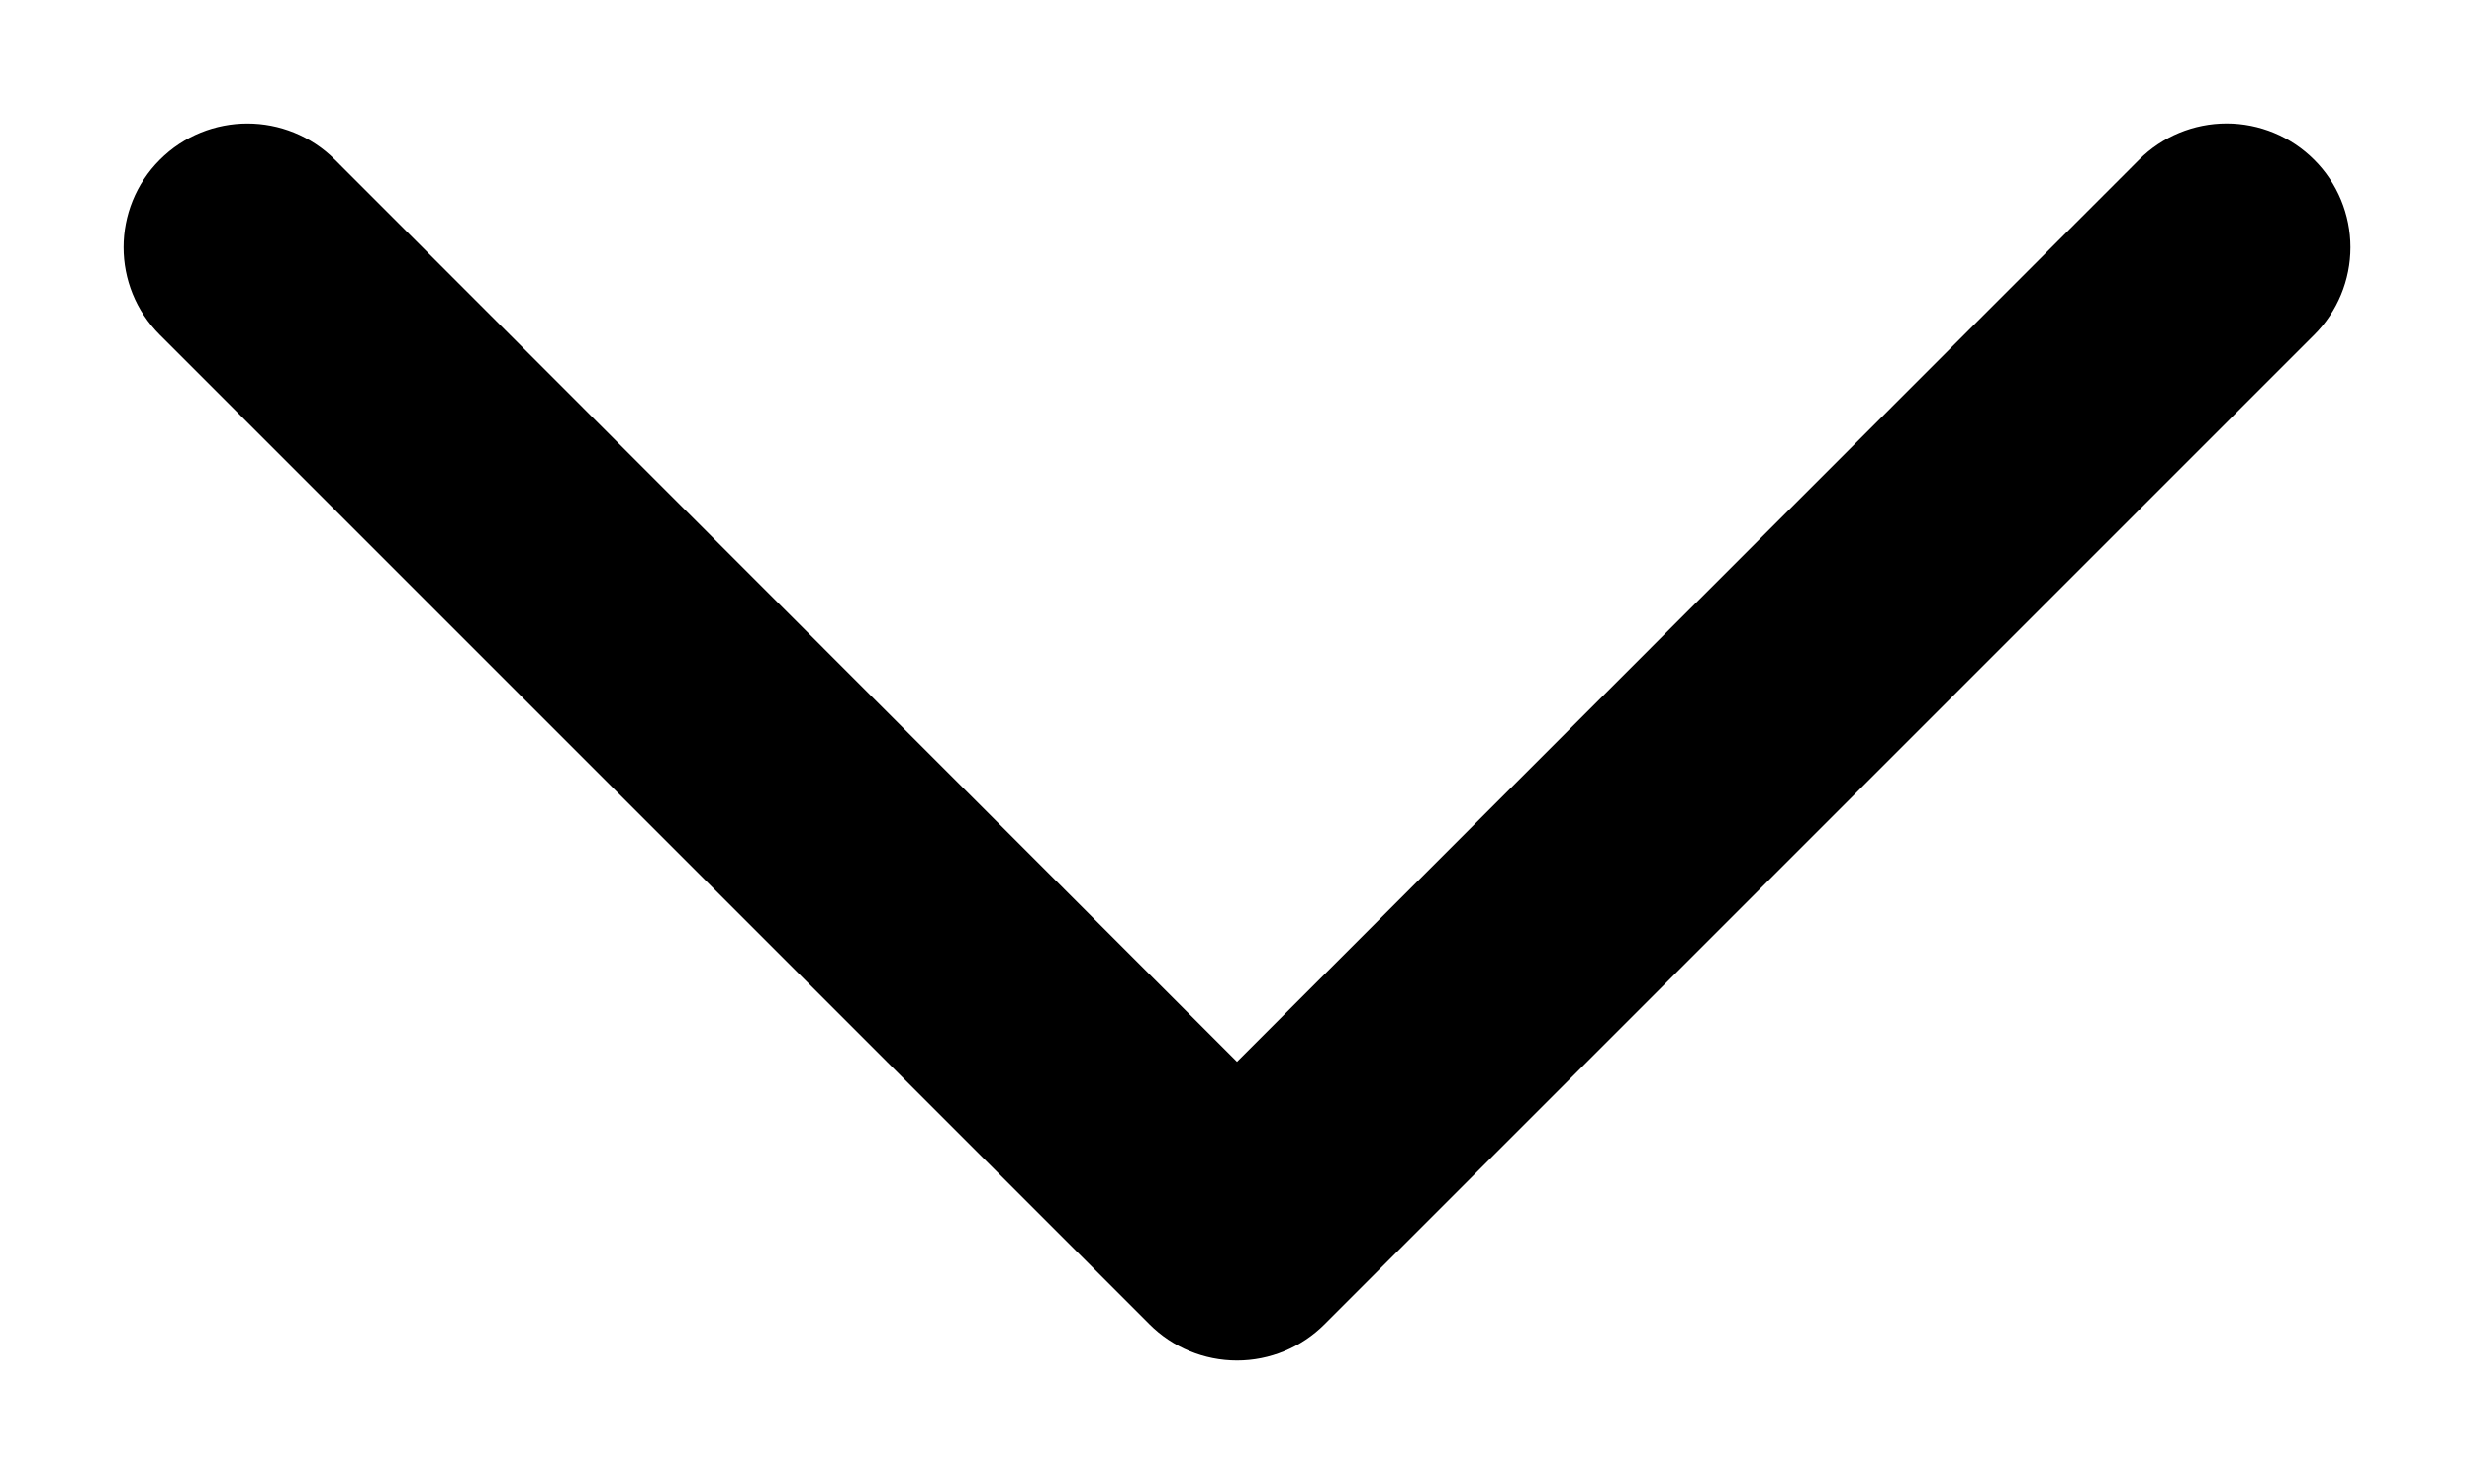
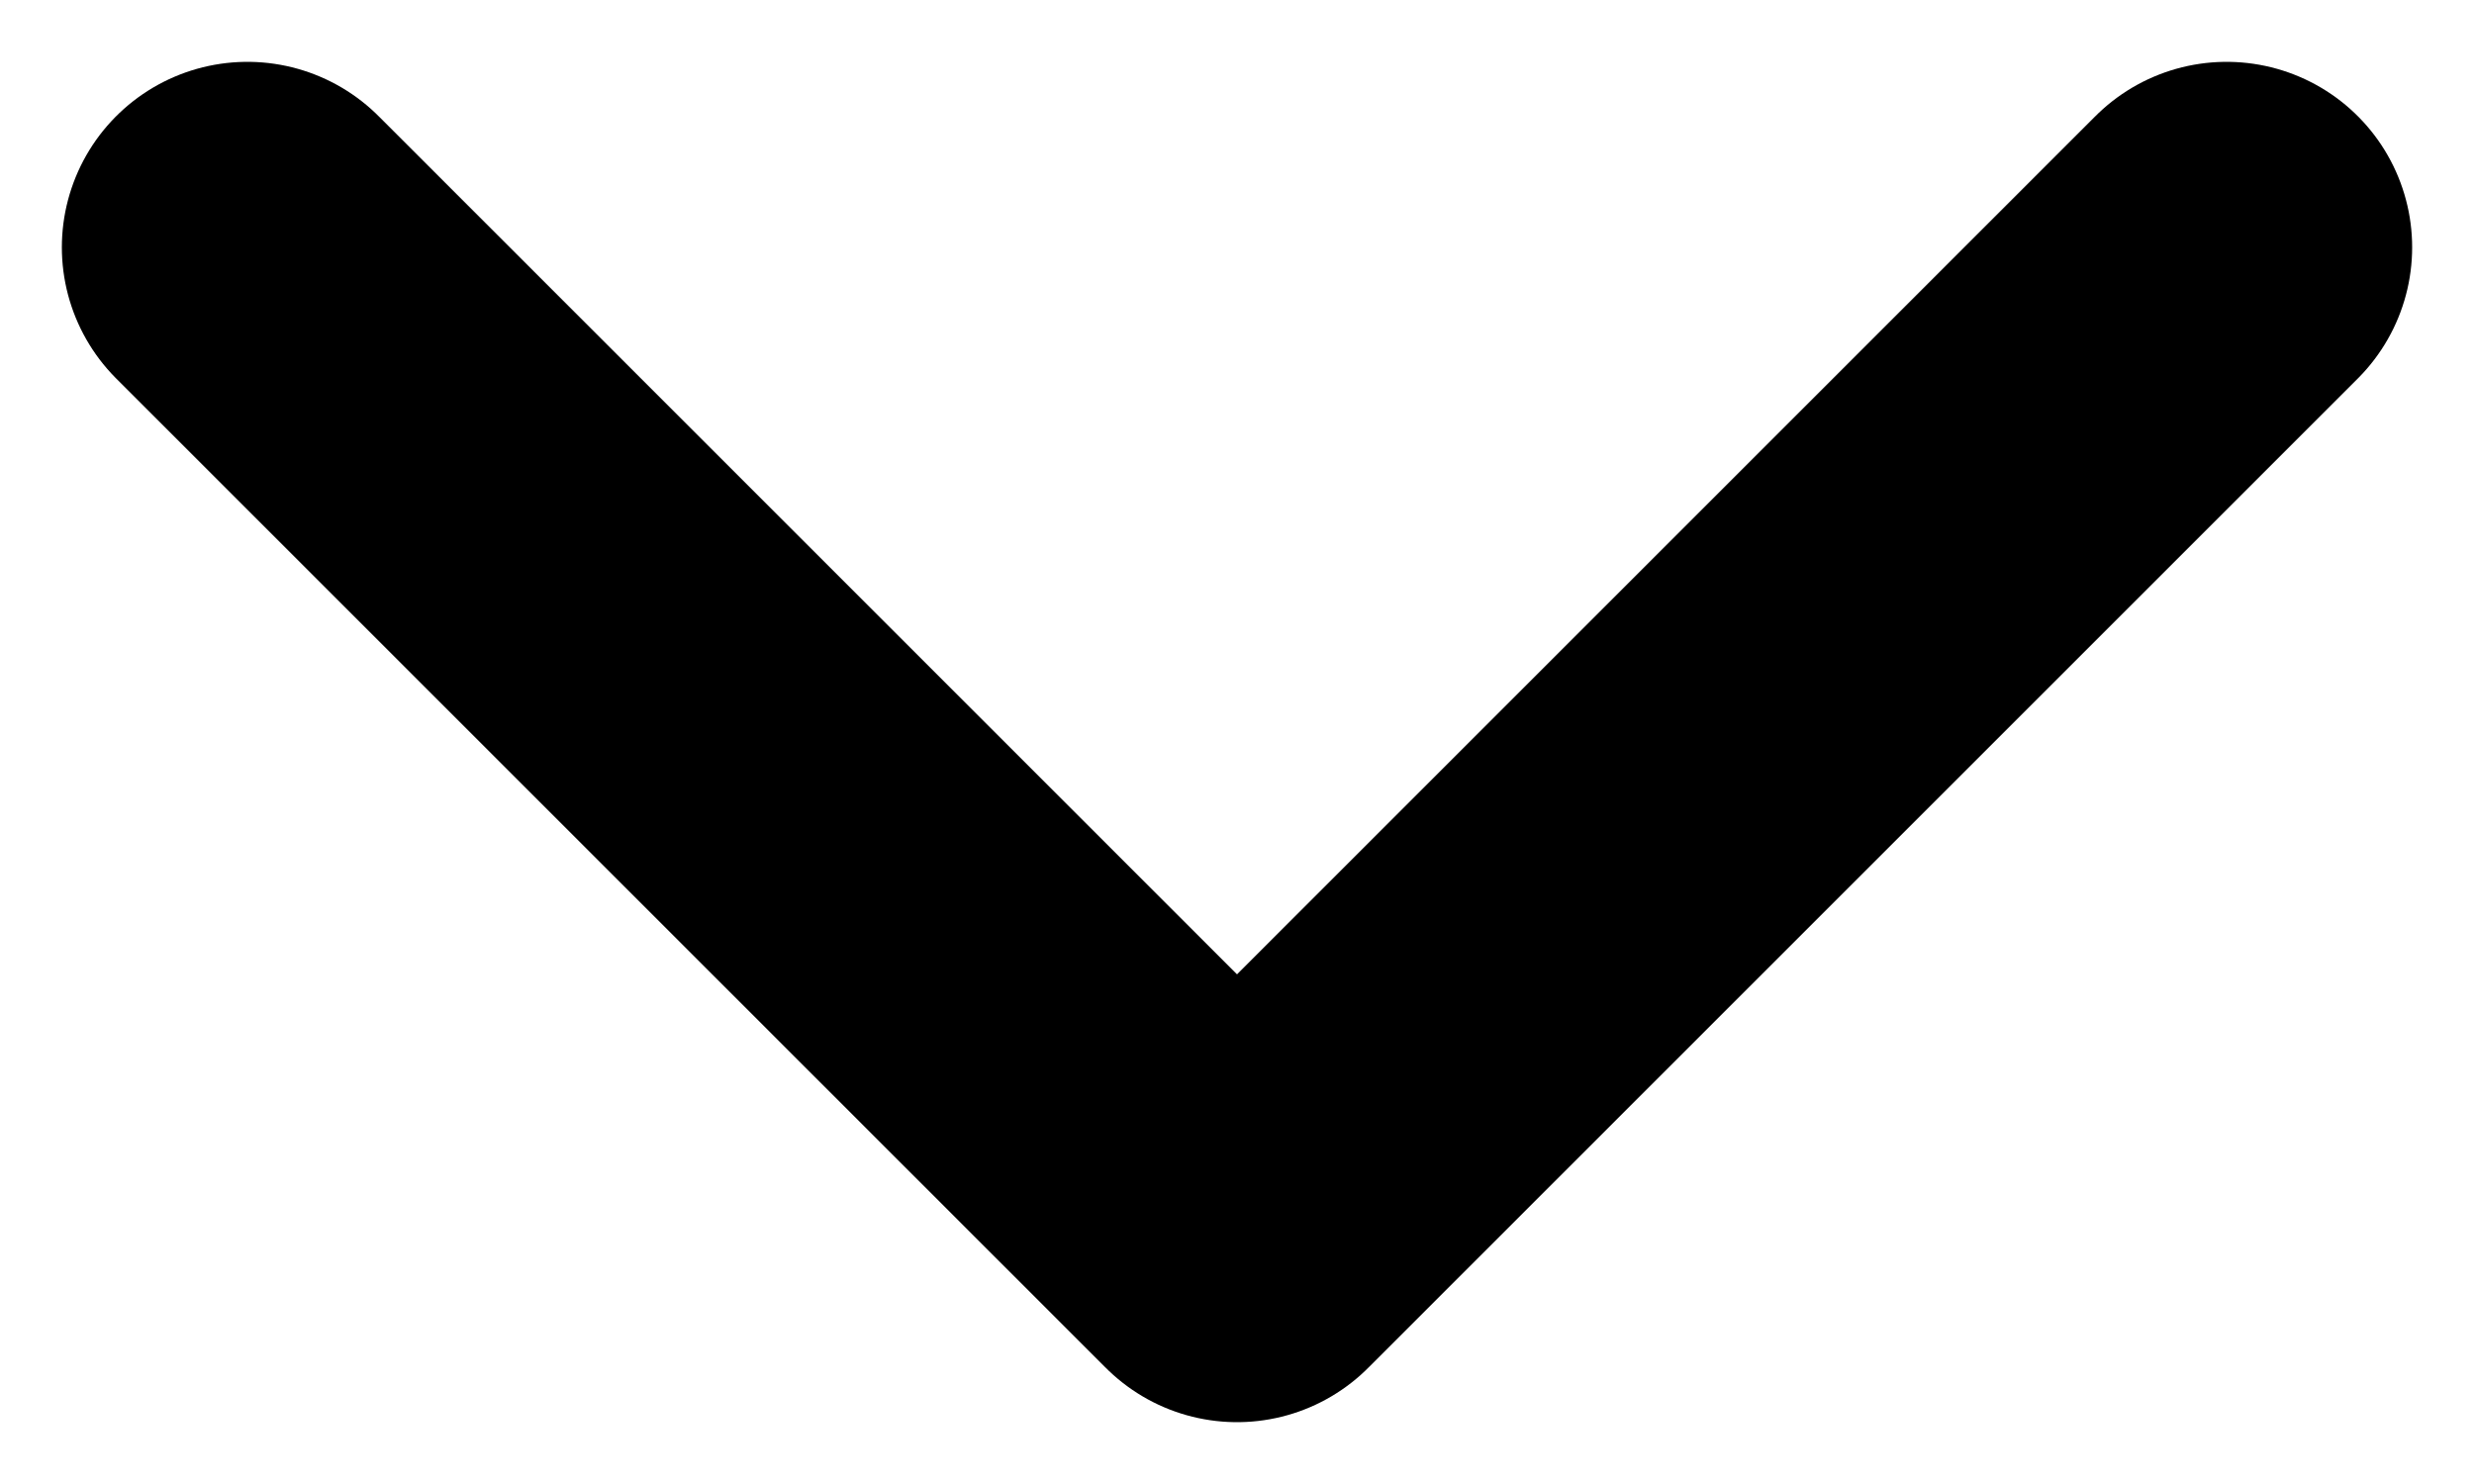
- <svg class="icon icon-caret" viewBox="0 0 10 6">
-   <path fill="currentColor" fill-rule="evenodd" d="M9.354.646a.5.5 0 0 0-.708 0L5 4.293 1.354.646a.5.5 0 0 0-.708.708l4 4a.5.5 0 0 0 .708 0l4-4a.5.5 0 0 0 0-.708" clip-rule="evenodd" />
+ <svg xmlns="http://www.w3.org/2000/svg" width="10" height="6" viewBox="0 0 10 6" fill="none">
+   <path d="M1 1L5 5L9 1" stroke="currentColor" stroke-width="1.5" stroke-linecap="round" stroke-linejoin="round" />
</svg>
